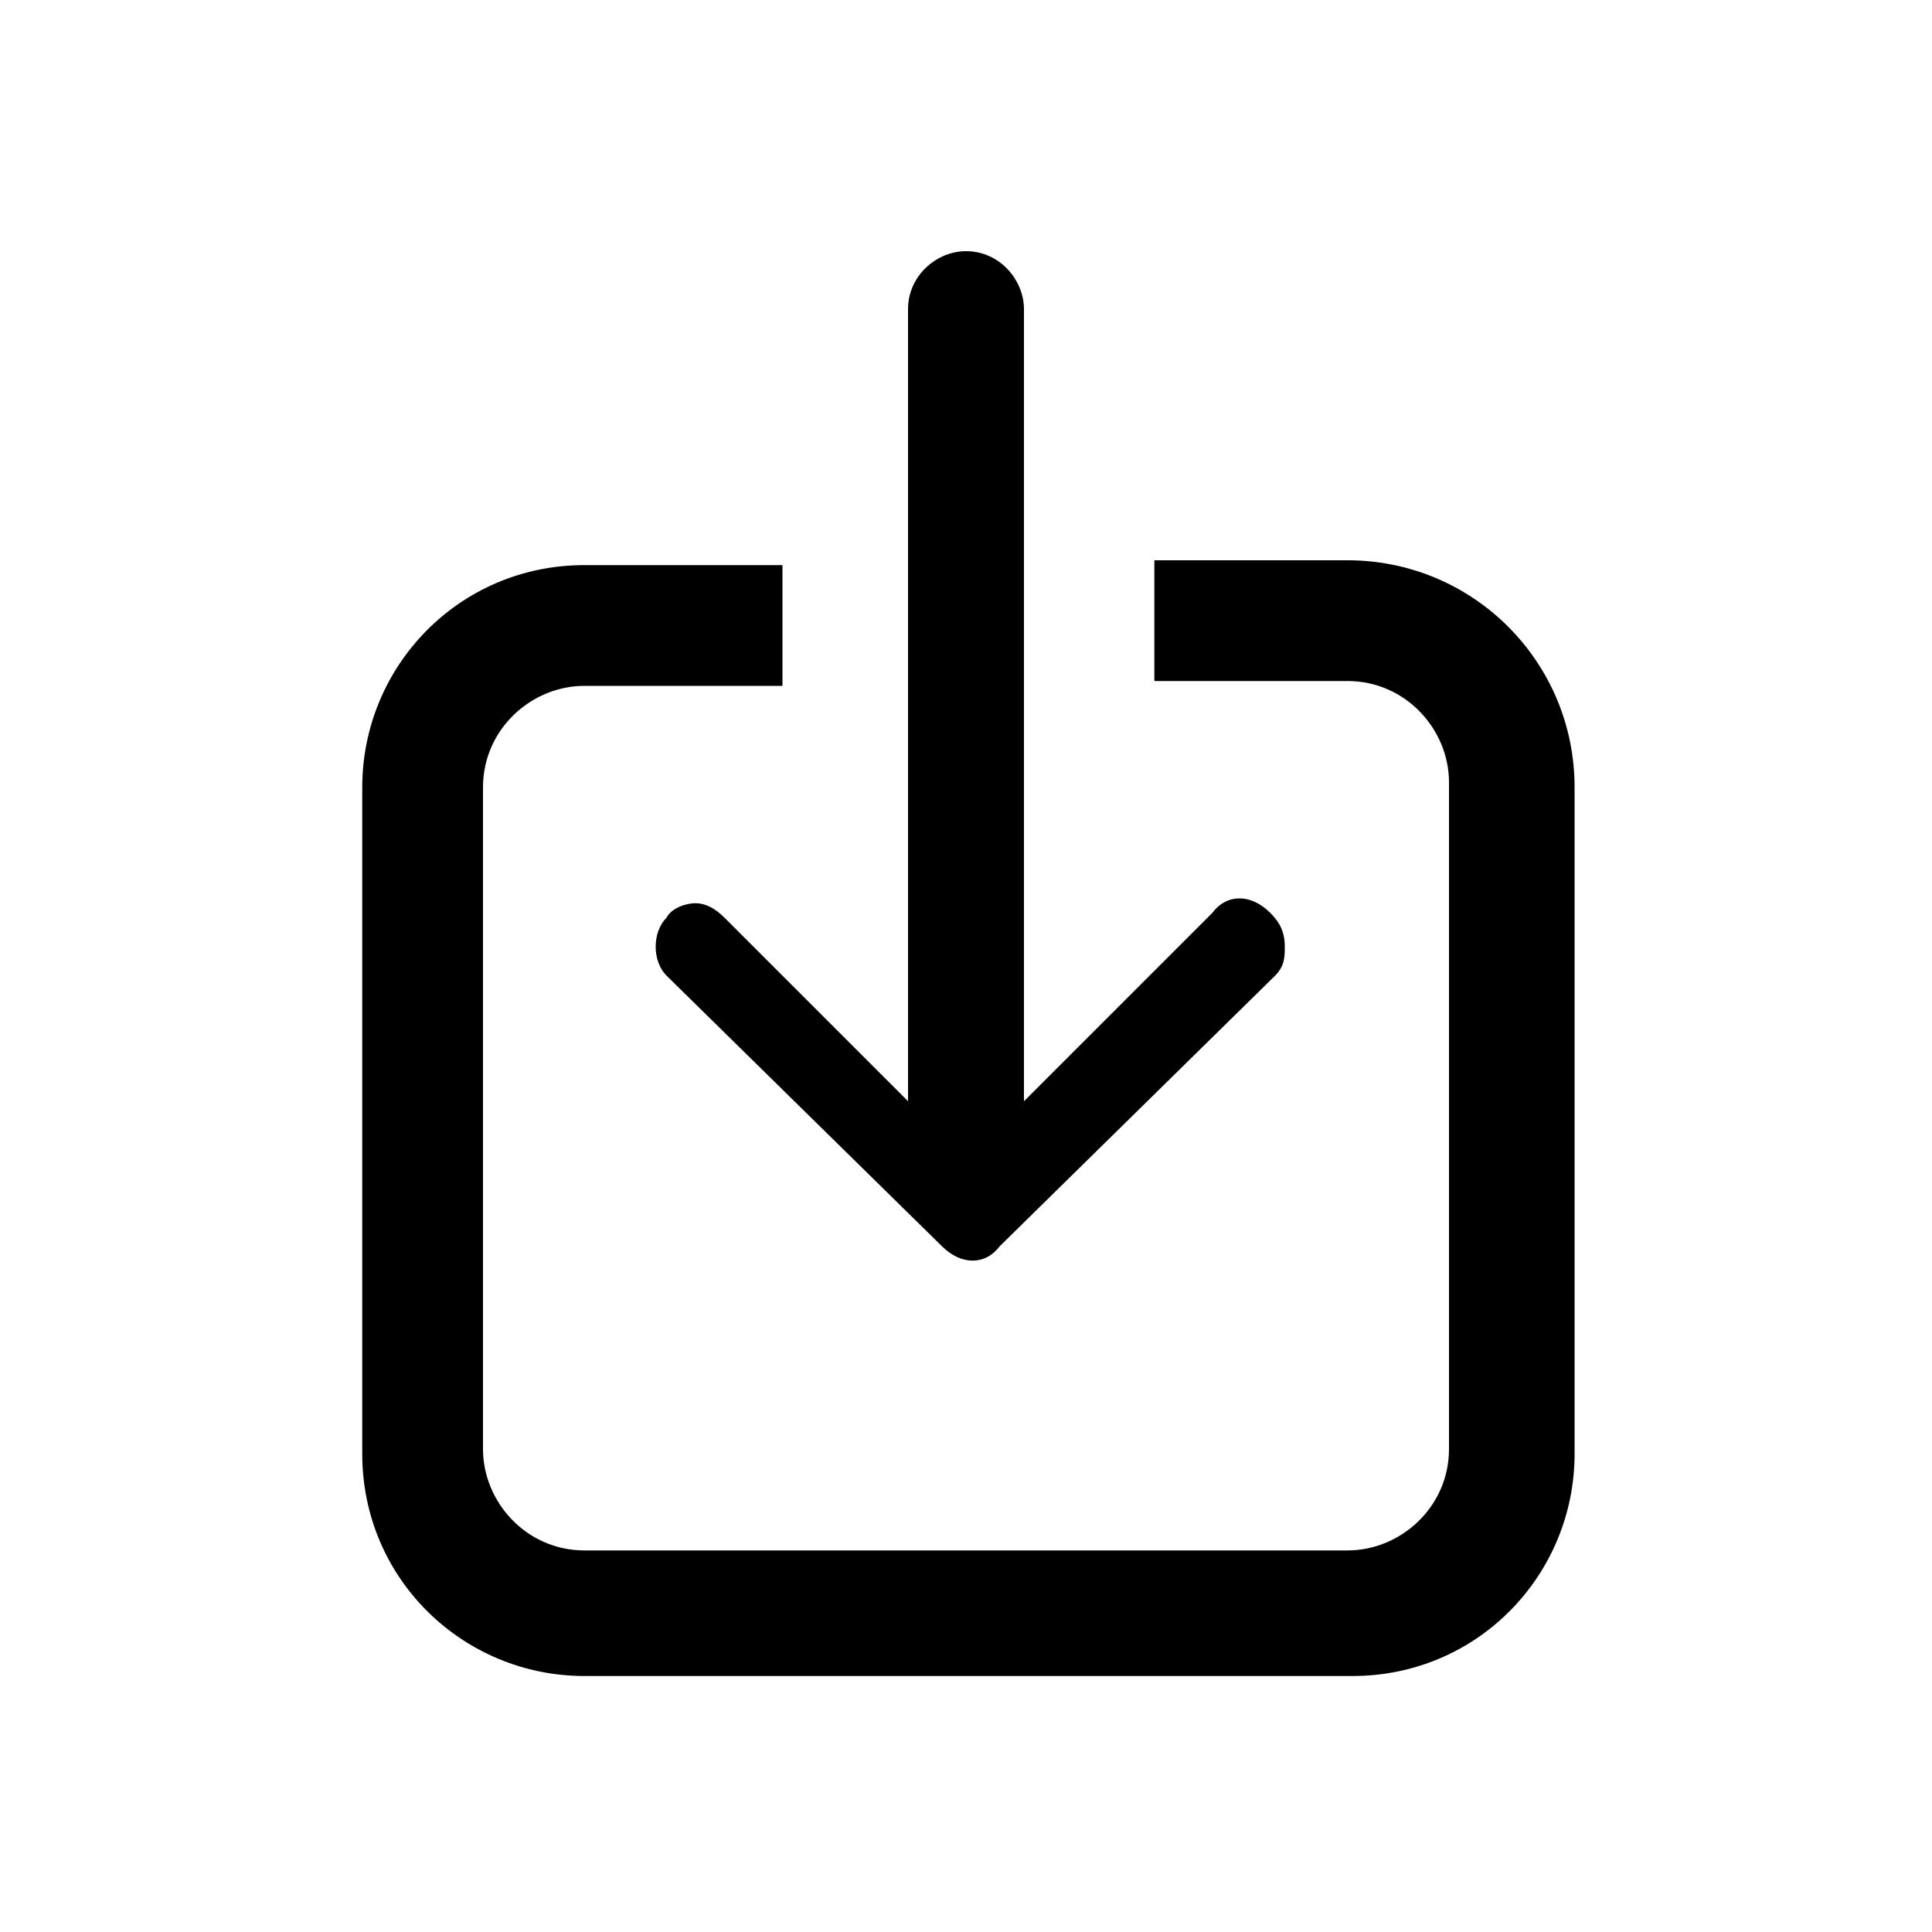
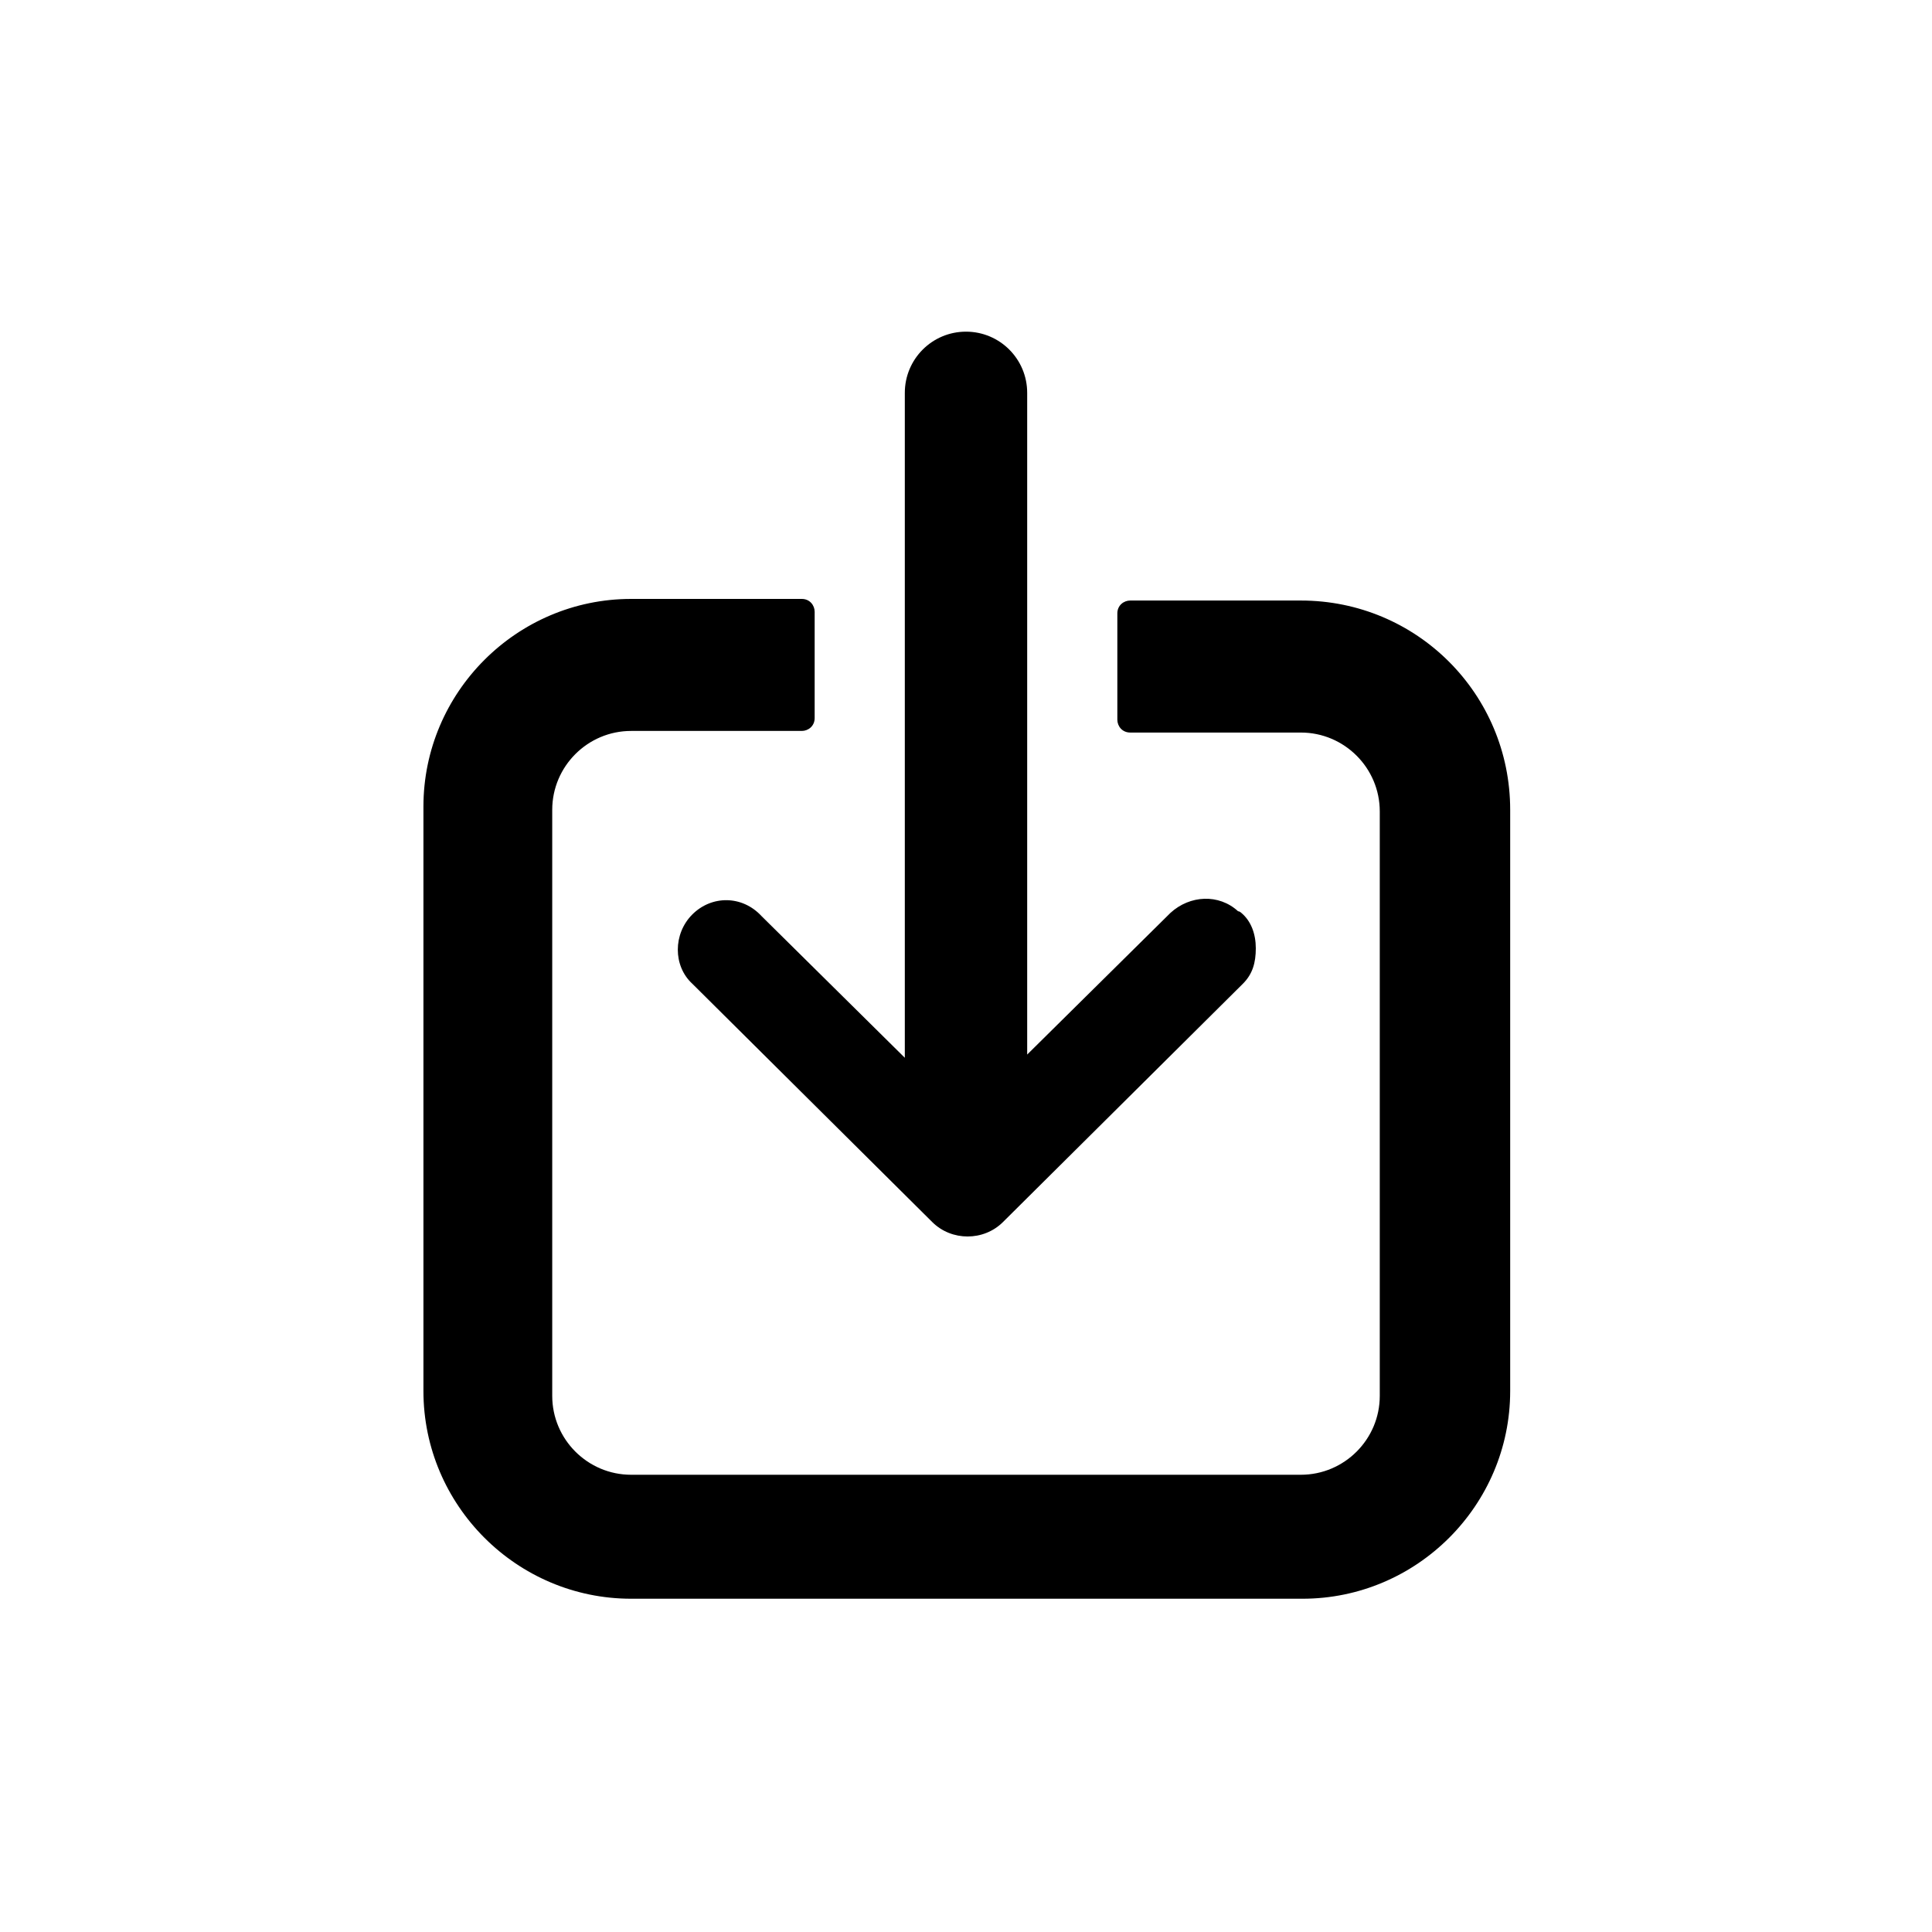
- <svg xmlns="http://www.w3.org/2000/svg" version="1.1" x="0px" y="0px" viewBox="0 0 40 40" style="enable-background:new 0 0 40 40;" xml:space="preserve">
-   <g id="BG">
- </g>
-   <g id="document-save">
-     <g>
-       <g>
-         <g>
-           <path d="M27.9,11.6h-4v2.5h4c1.2,0,2.1,1,2.1,2.1v13.8c0,1.2-1,2.1-2.1,2.1H12.1c-1.2,0-2.1-1-2.1-2.1V16.3c0-1.2,1-2.1,2.1-2.1      h4.1v-2.5h-4.1c-2.6,0-4.6,2.1-4.6,4.6v13.8c0,2.6,2.1,4.6,4.6,4.6h15.9c2.6,0,4.6-2.1,4.6-4.6V16.3      C32.6,13.7,30.5,11.6,27.9,11.6z" />
-         </g>
-       </g>
-       <path d="M26.3,18.9c-0.4-0.4-0.9-0.4-1.2,0l-3.9,3.9V6.4c0-0.6-0.5-1.2-1.2-1.2c-0.6,0-1.2,0.5-1.2,1.2v16.4L15,19    c-0.2-0.2-0.4-0.3-0.6-0.3c-0.2,0-0.5,0.1-0.6,0.3c-0.3,0.3-0.3,0.9,0,1.2l5.7,5.6c0.4,0.4,0.9,0.4,1.2,0l5.7-5.6    c0.2-0.2,0.2-0.4,0.2-0.6C26.6,19.3,26.5,19.1,26.3,18.9z" />
-     </g>
+ <svg xmlns="http://www.w3.org/2000/svg" version="1.1" id="document-save" x="0px" y="0px" viewBox="0 0 120 120" style="enable-background:new 0 0 120 120;" xml:space="preserve">
+   <style type="text/css">
+ 	.st0{fill:none;}
+ </style>
+   <rect id="BG" y="0" class="st0" width="120" height="120" />
+   <g>
+     <path d="M80.8,37.3H70.2c-0.4,0-0.8,0.3-0.8,0.8v6.6c0,0.4,0.3,0.8,0.8,0.8h10.6c2.7,0,4.9,2.2,4.9,4.9v36.3c0,2.7-2.2,4.9-4.9,4.9   H39.2c-2.7,0-4.9-2.2-4.9-4.9V50.3c0-2.7,2.2-4.9,4.9-4.9h10.6c0.4,0,0.8-0.3,0.8-0.8v-6.6c0-0.4-0.3-0.8-0.8-0.8H39.2   c-7.1,0-12.9,5.8-12.9,12.9v36.3c0,7.1,5.8,12.9,12.9,12.9h41.7c7.1,0,12.9-5.8,12.9-12.9V50.3C93.8,43.1,88,37.3,80.8,37.3z" />
+     <path d="M43,56.8c-1.2,1.2-1.2,3.2,0,4.3l14.9,14.8c0.6,0.6,1.4,0.9,2.2,0.9s1.6-0.3,2.2-0.9l14.9-14.8c0.6-0.6,0.8-1.3,0.8-2.2   c0-0.9-0.3-1.7-0.9-2.2c0,0-0.1-0.1-0.2-0.1c-1.2-1.1-3-1-4.2,0.1l-8.9,8.8V24.4c0-2.1-1.7-3.8-3.8-3.8s-3.8,1.7-3.8,3.8v41.3   l-8.9-8.8C46.1,55.6,44.2,55.6,43,56.8z" />
  </g>
</svg>
